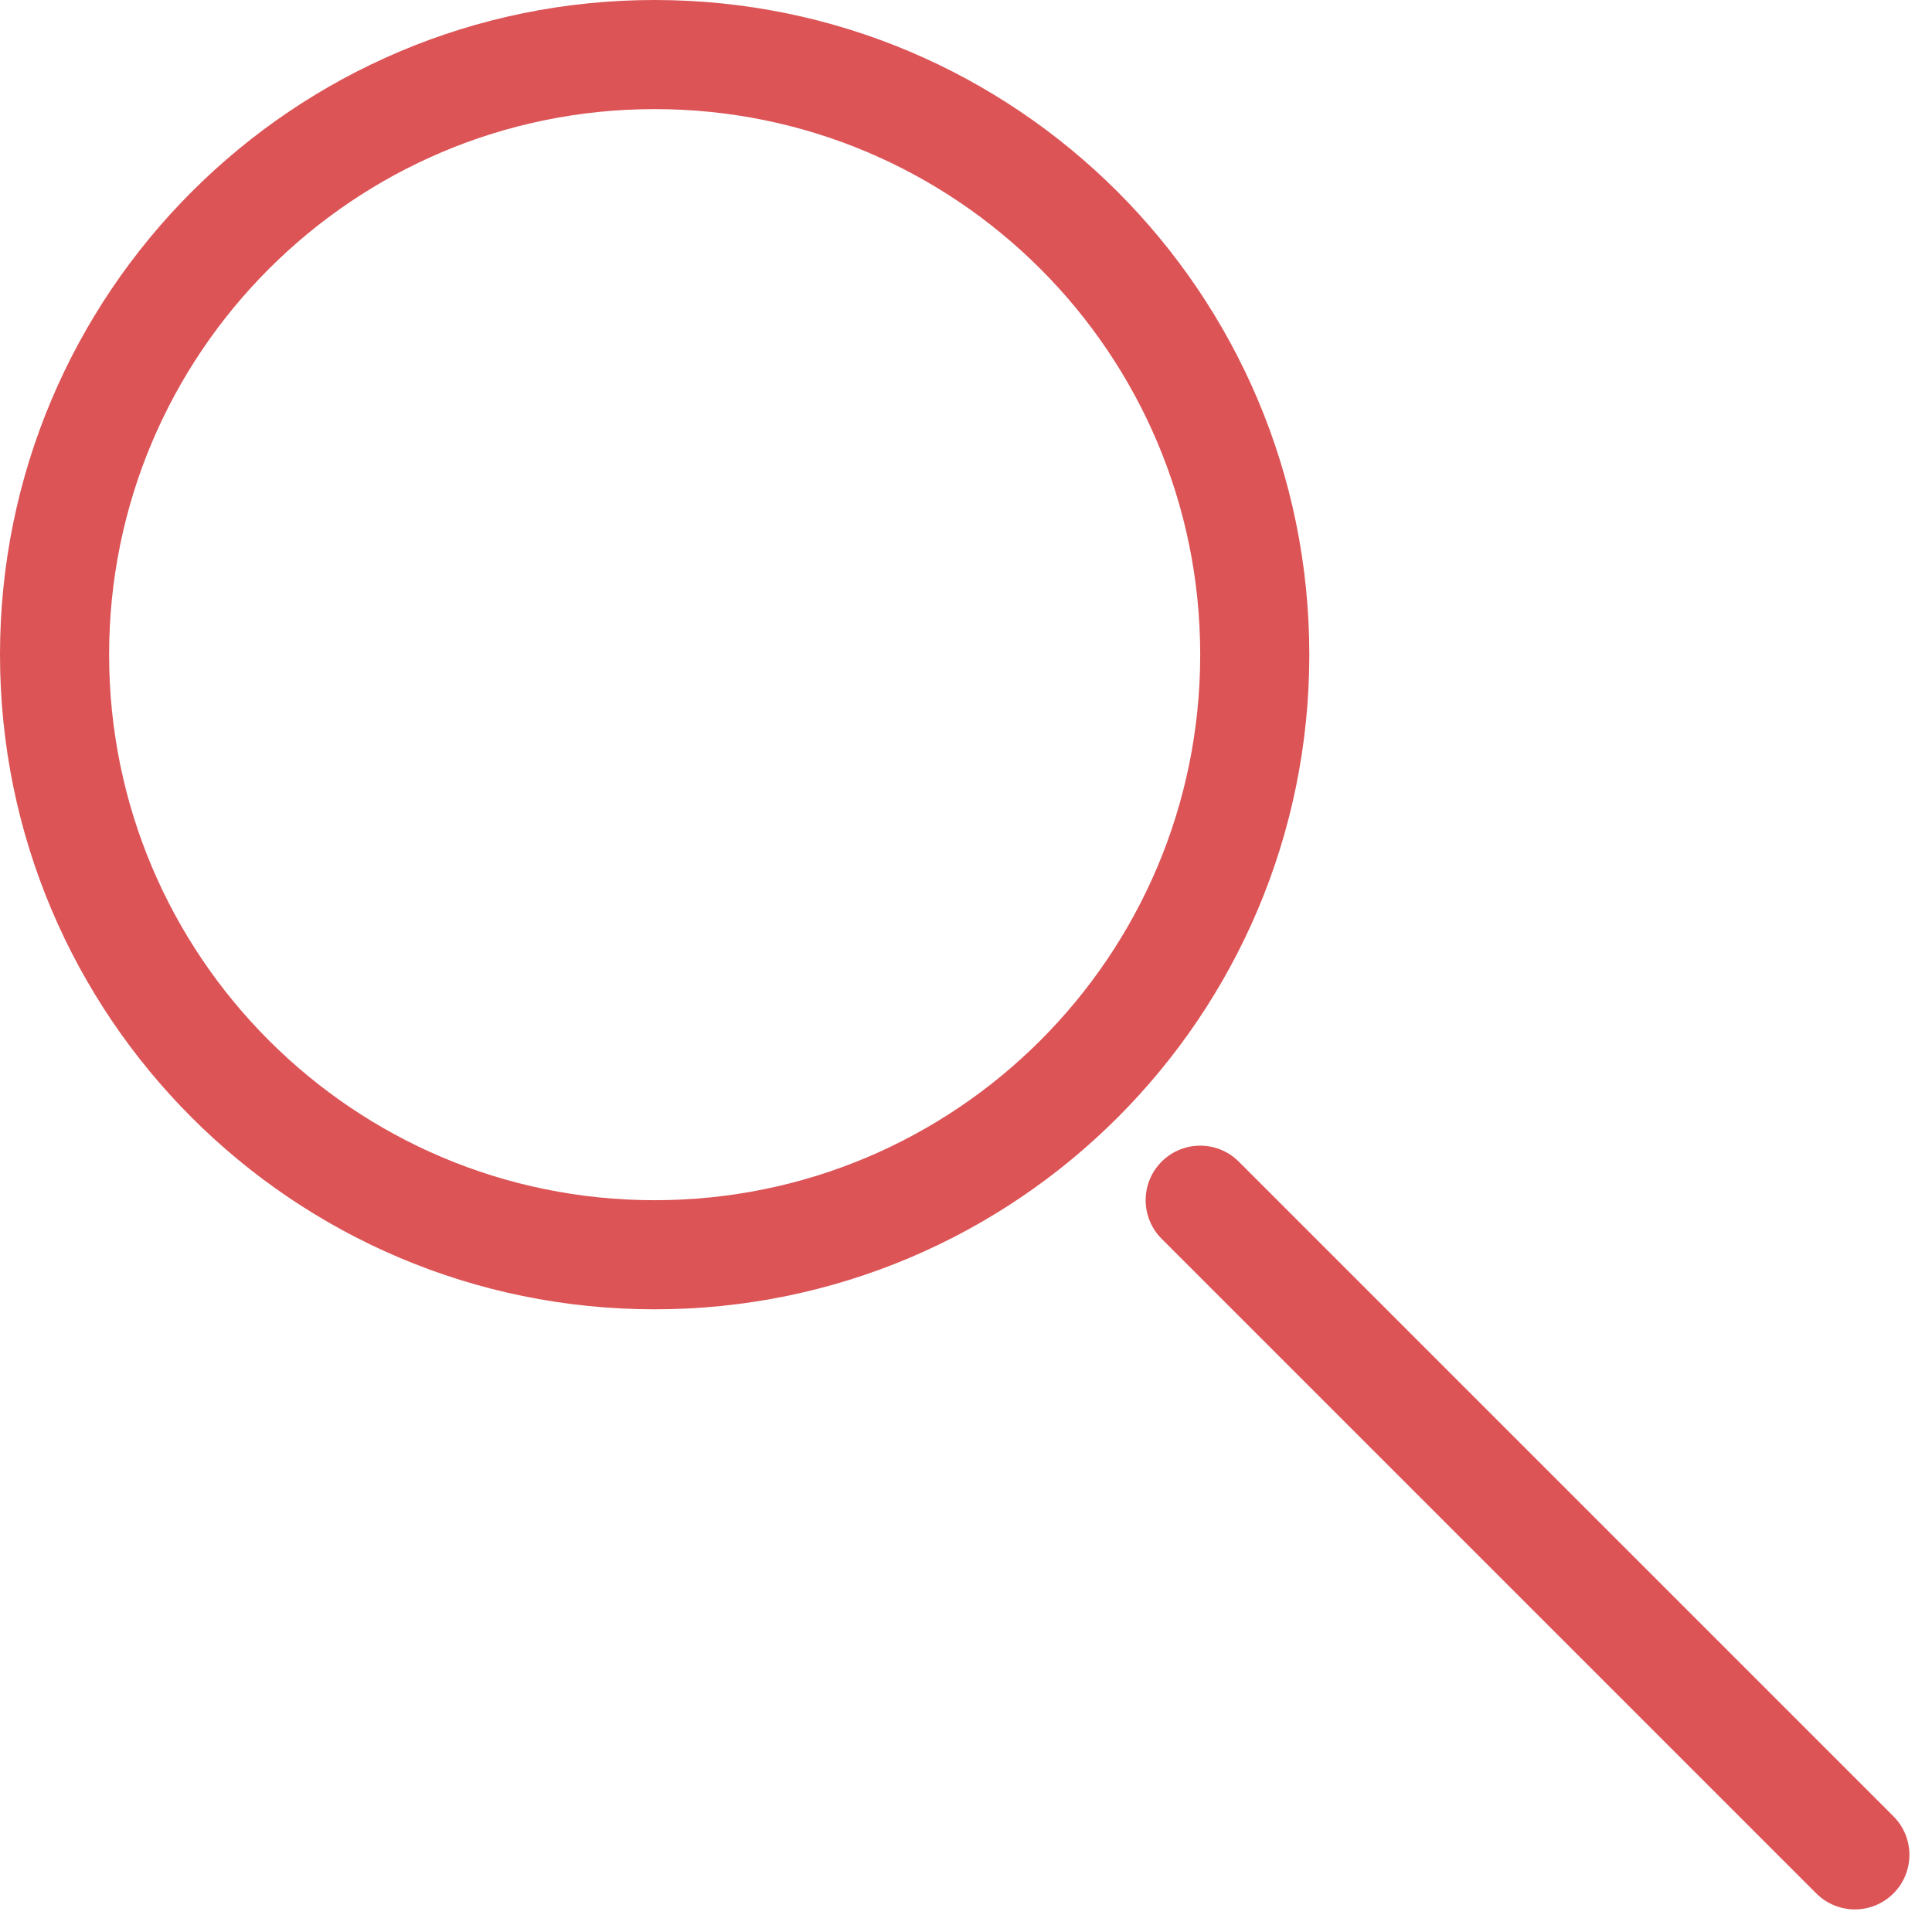
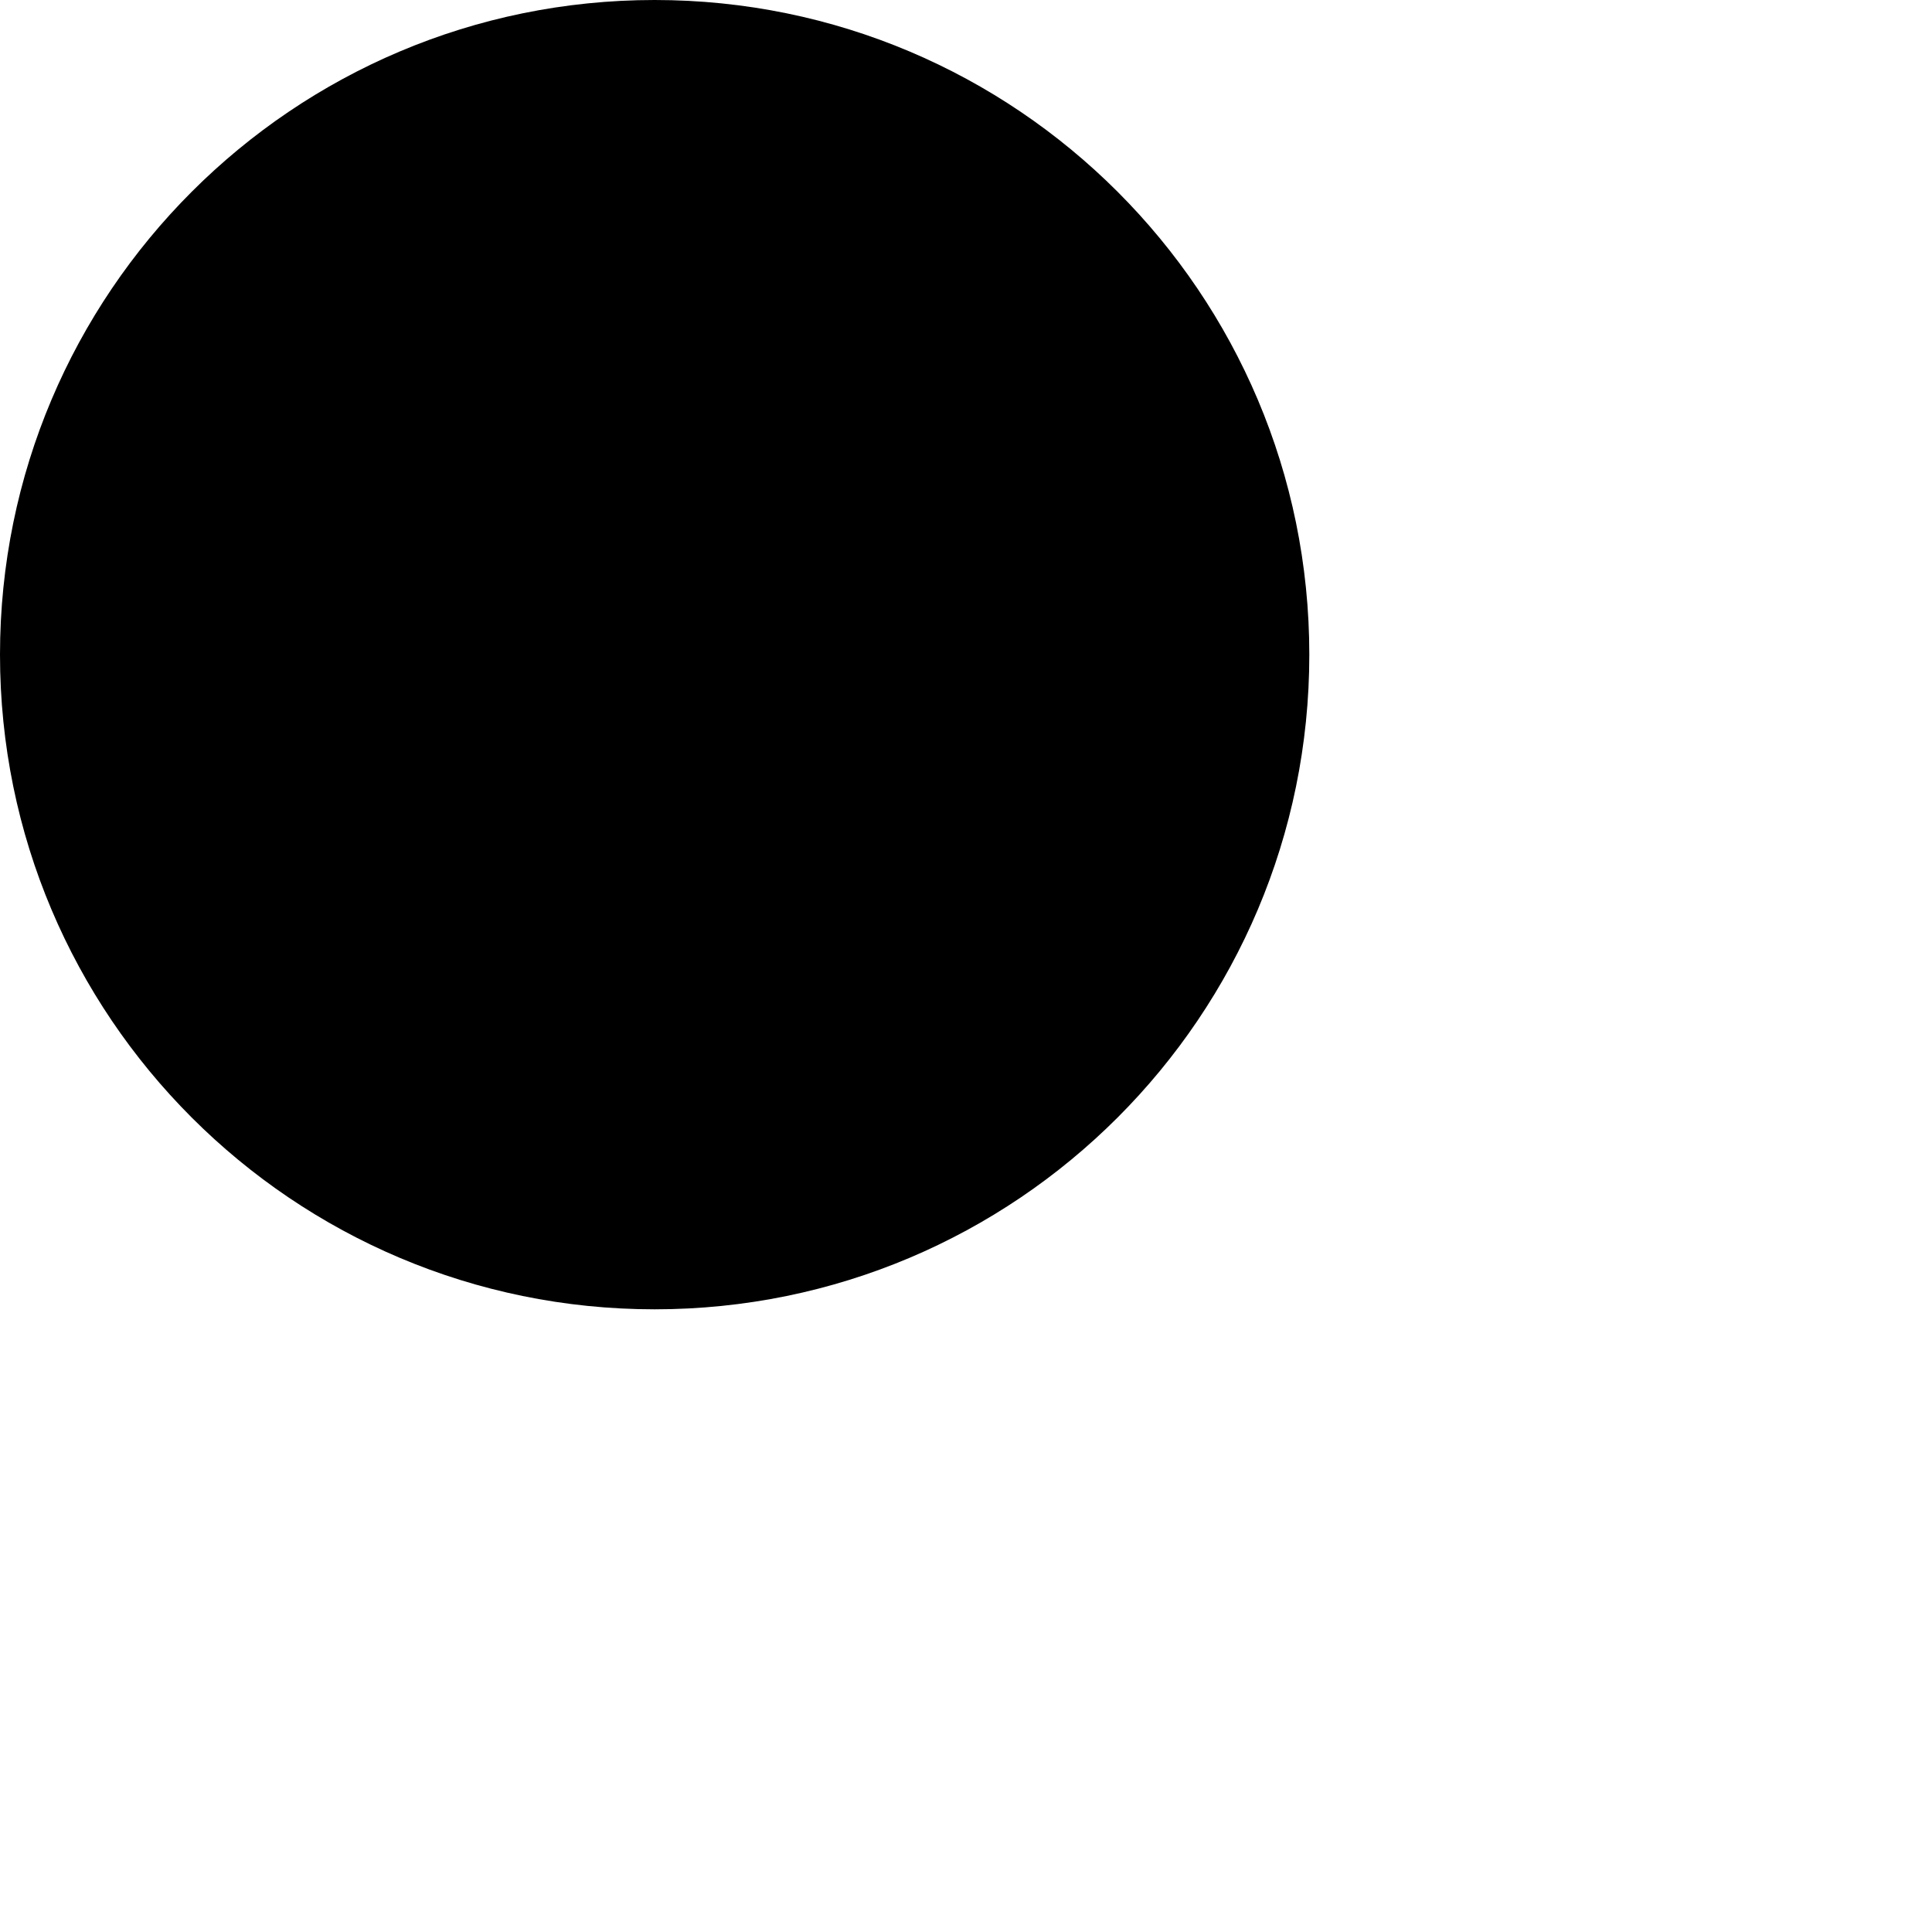
<svg xmlns="http://www.w3.org/2000/svg" width="17.707" height="17.707" viewBox="0 0 17.707 17.707">
  <defs>
    <style>.a,.b,.d{fill:none;}.a,.b{stroke:#dc5456;}.b{stroke-linecap:round;}.c{stroke:none;}</style>
  </defs>
  <g transform="translate(0.34 0.34)">
-     <g class="a" transform="translate(-0.34 -0.34)">
-       <circle class="c" cx="6" cy="6" r="6" />
-       <circle class="d" cx="6" cy="6" r="5.5" />
+     <g className="a" transform="translate(-0.34 -0.34)">
+       <circle className="c" cx="6" cy="6" r="6" />
+       <circle className="d" cx="6" cy="6" r="5.5" />
    </g>
-     <line class="b" x2="6" y2="6" transform="translate(10.66 10.66)" />
+     <line className="b" x2="6" y2="6" transform="translate(10.66 10.66)" />
  </g>
</svg>
